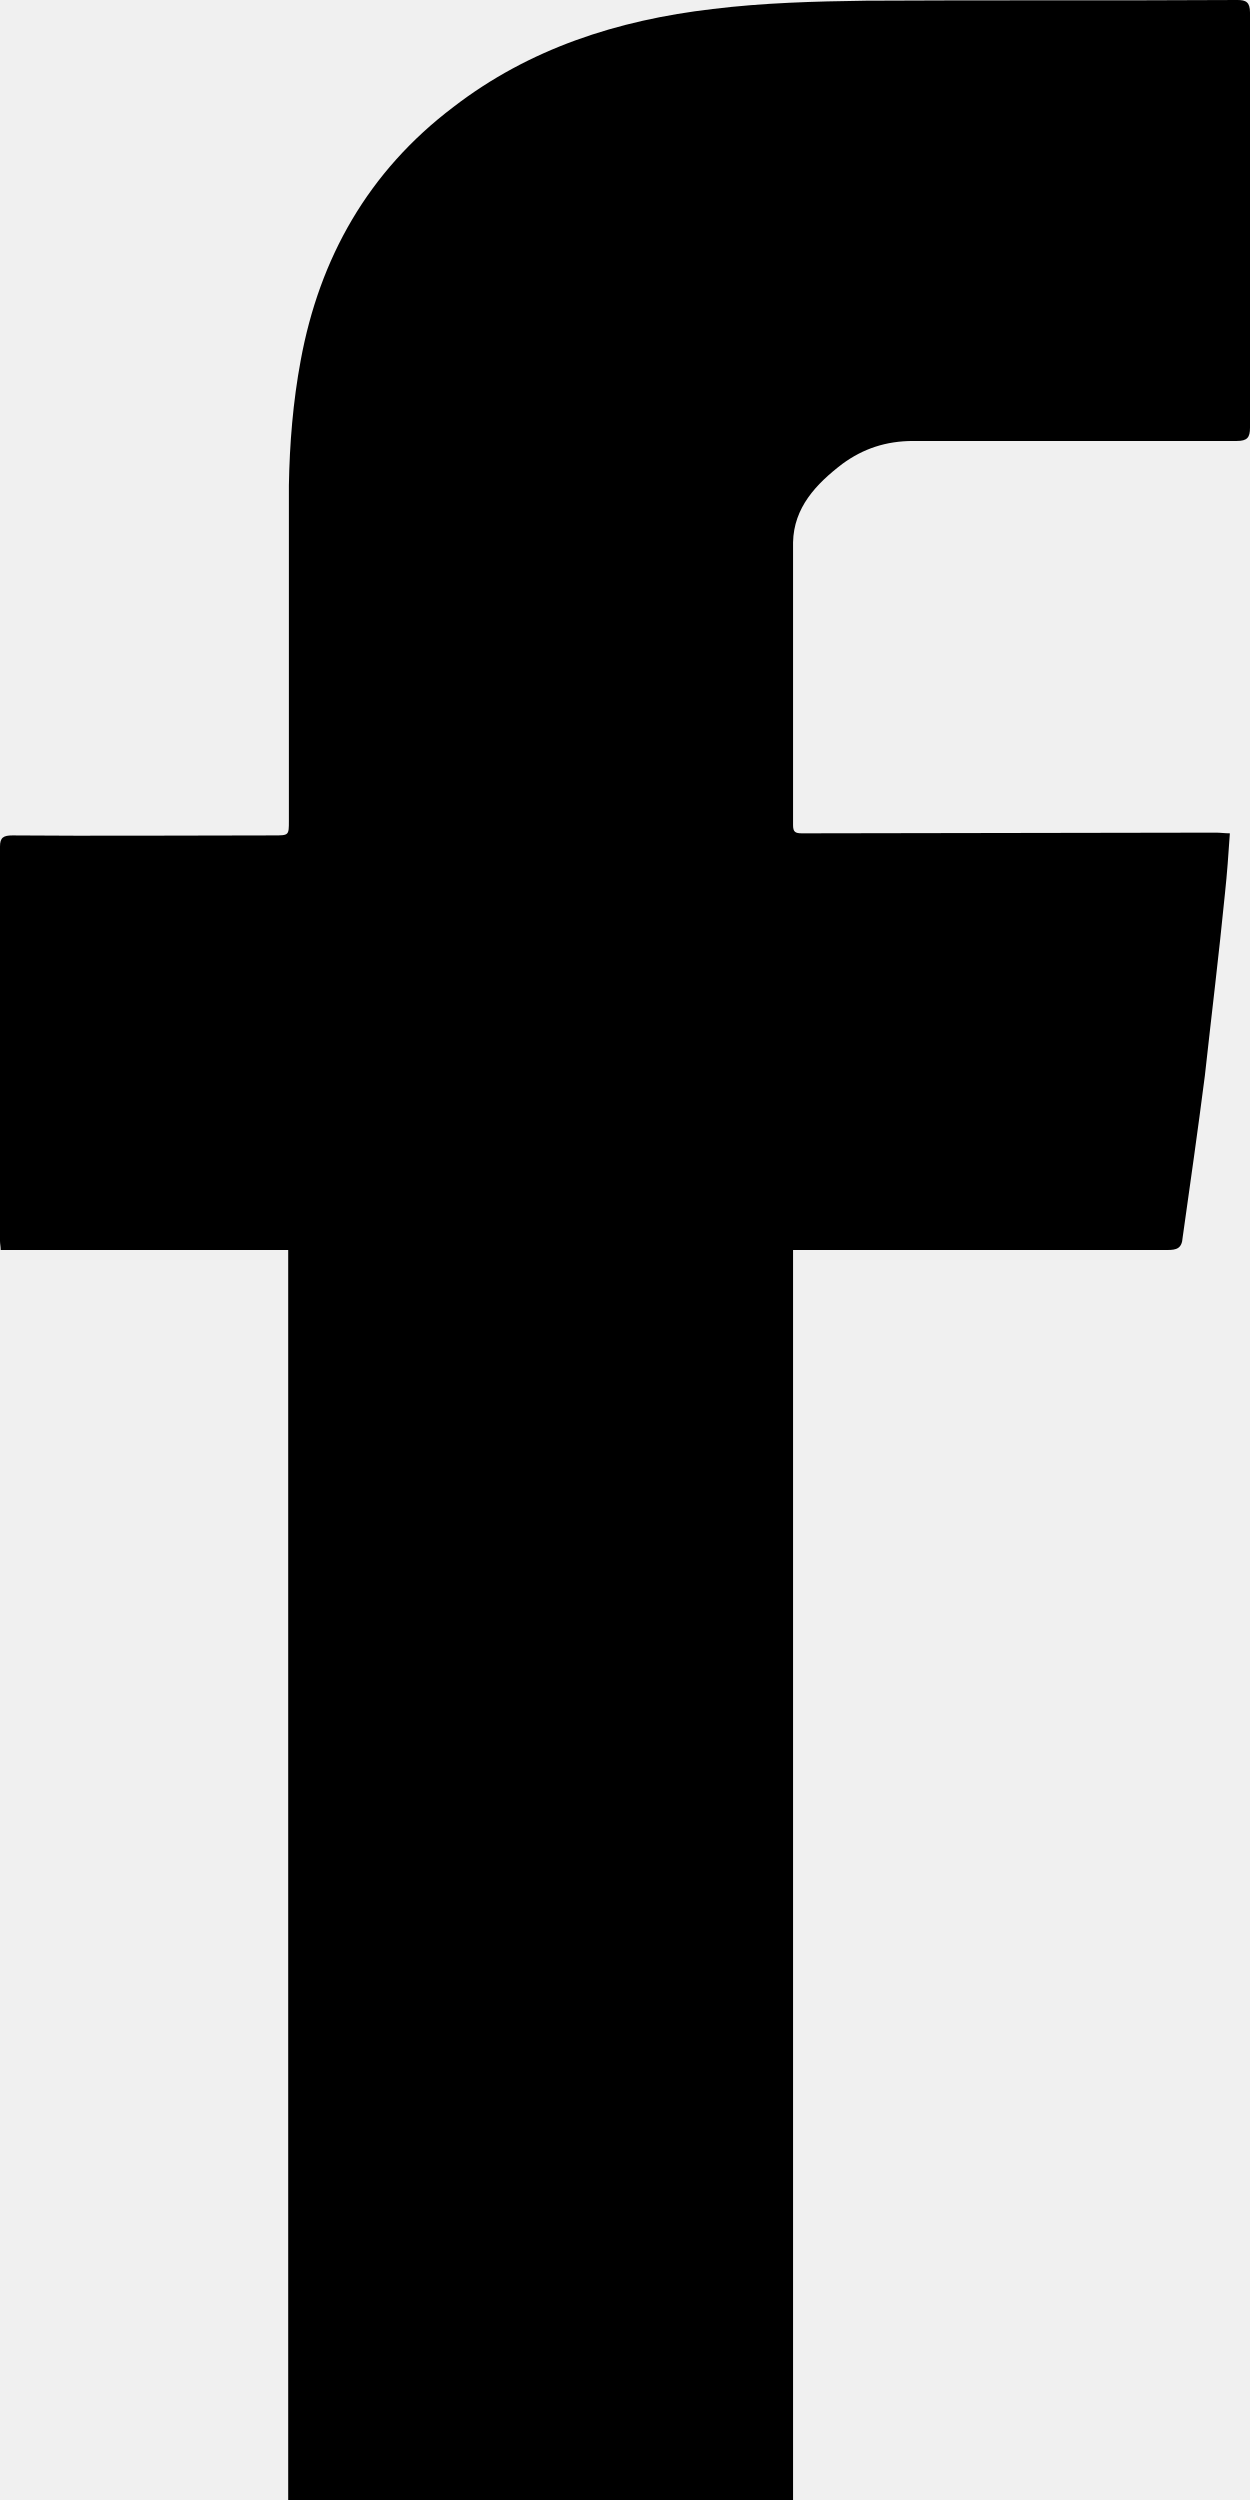
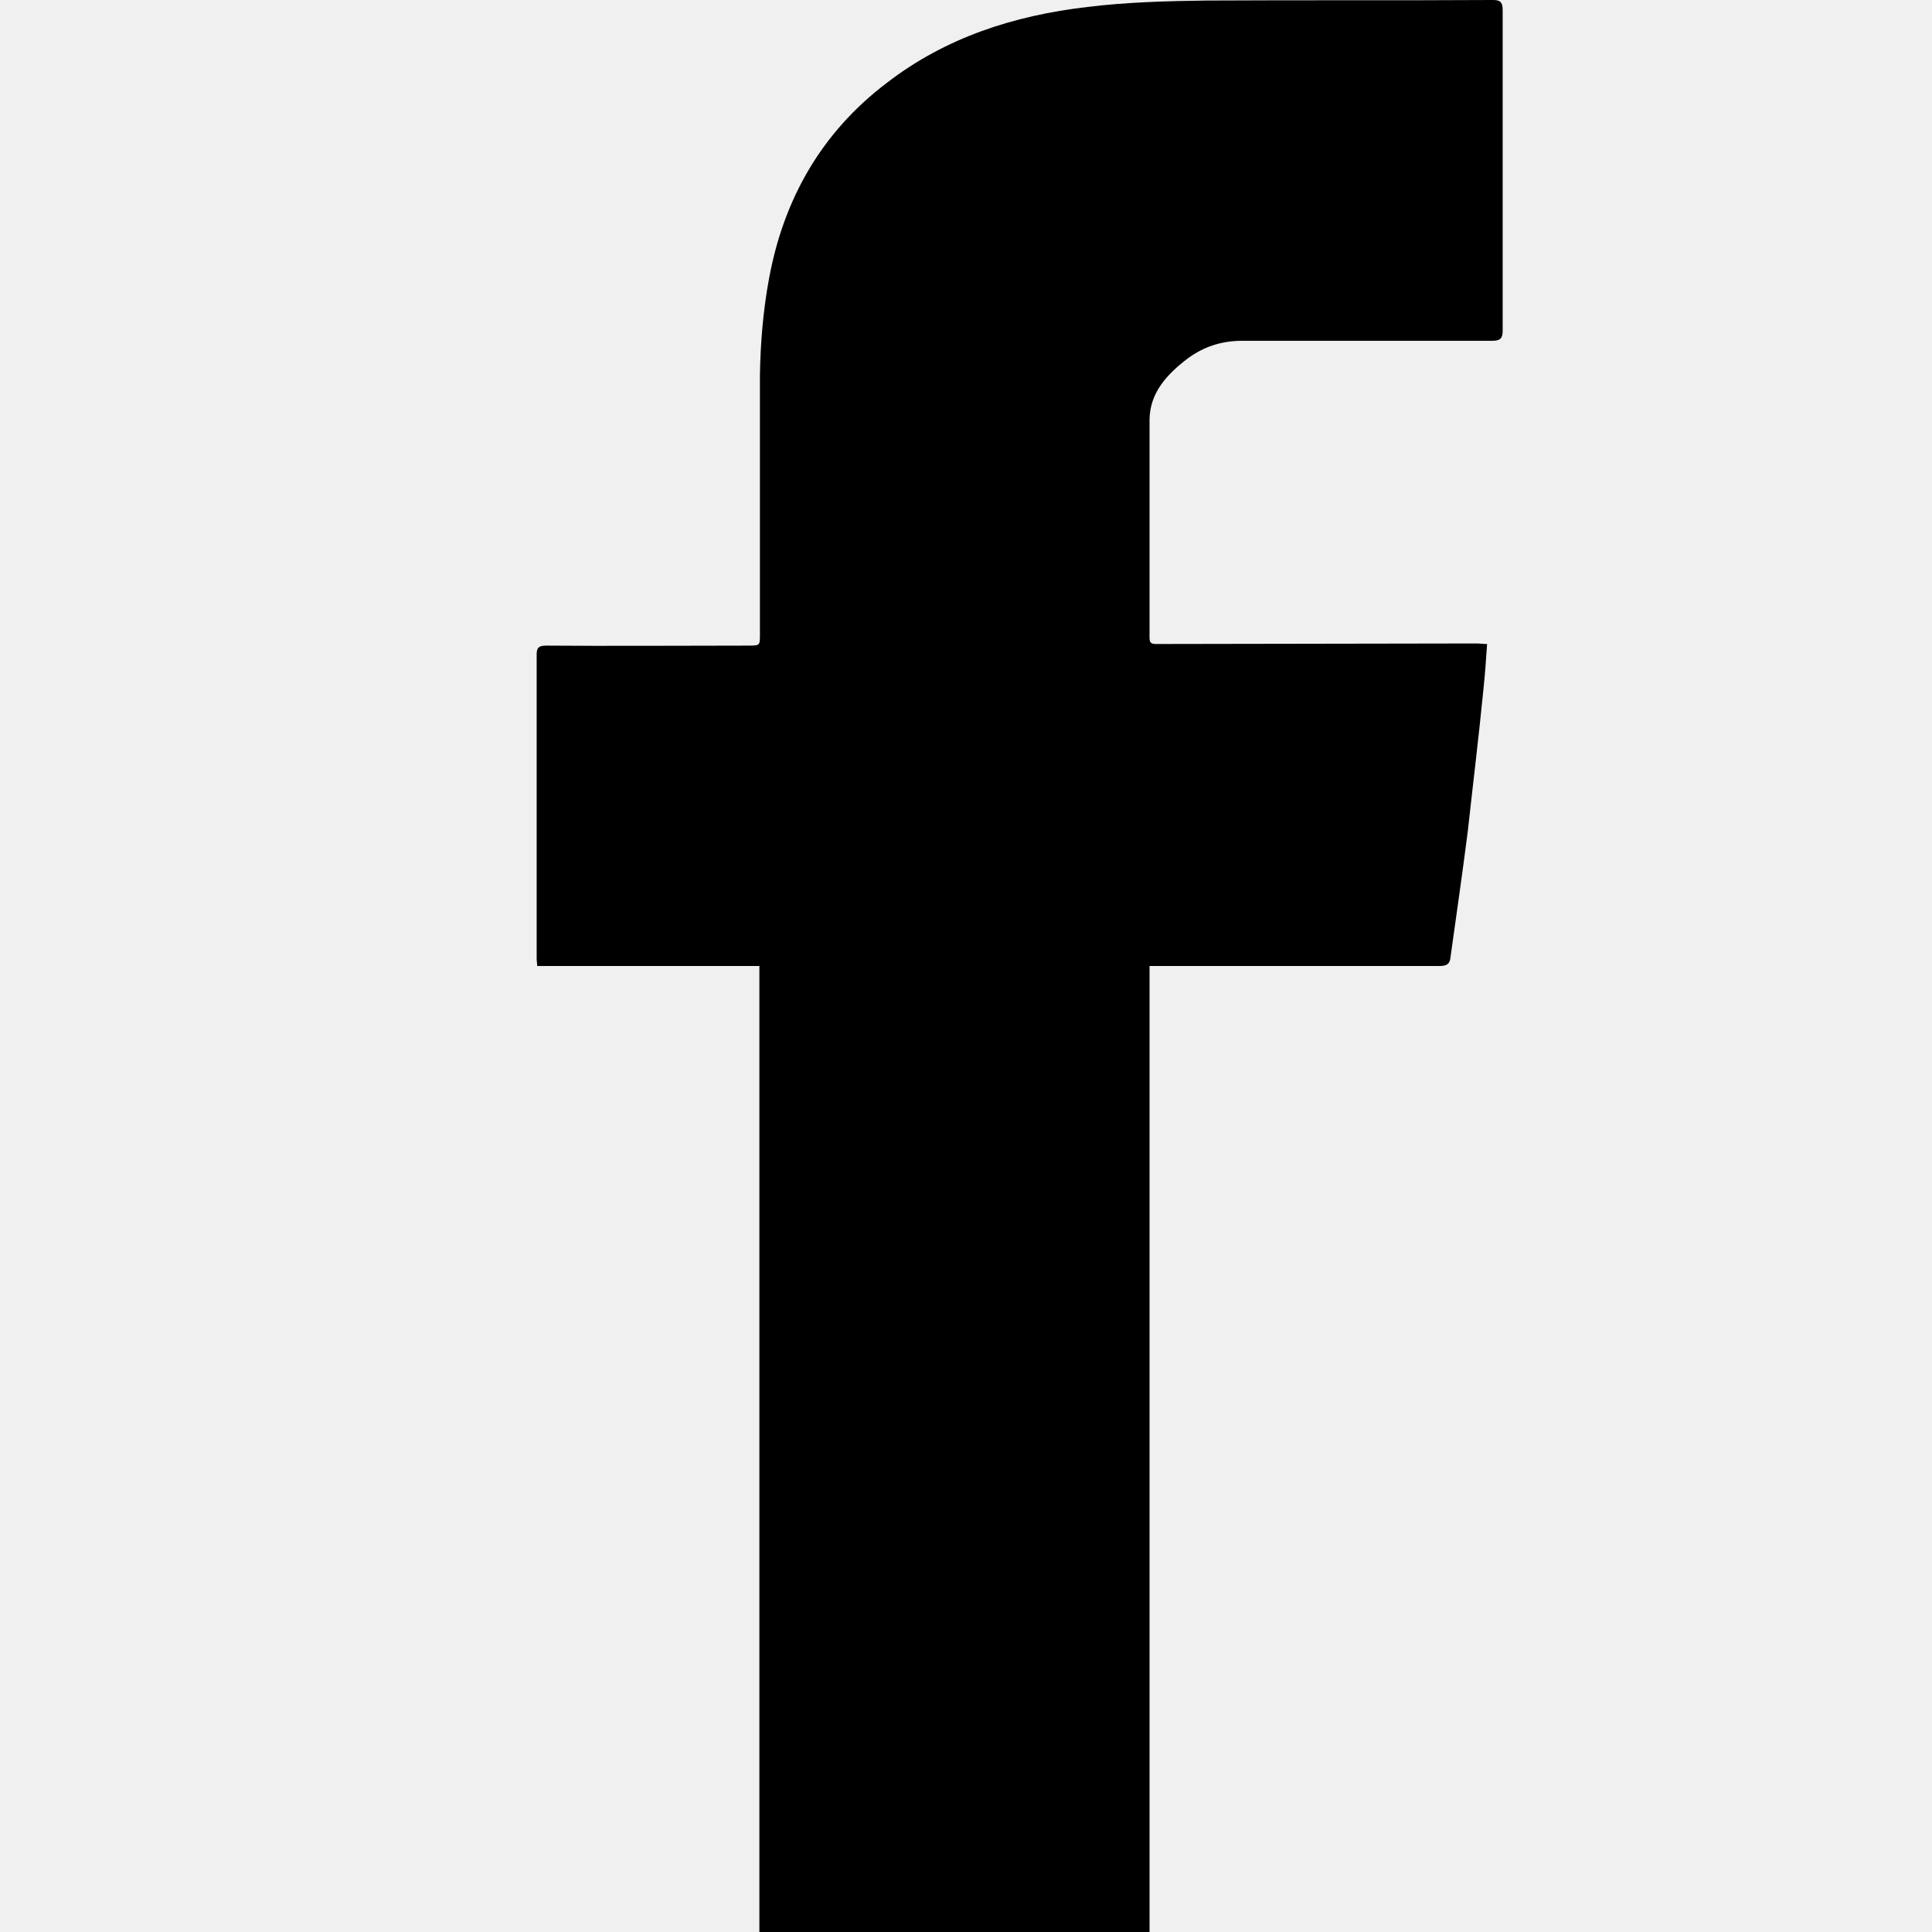
- <svg xmlns="http://www.w3.org/2000/svg" width="9px" height="18px" viewBox="0 0 9 18" version="1.1">
+ <svg xmlns="http://www.w3.org/2000/svg" width="18px" height="18px" viewBox="0 0 18 18" version="1.1">
  <defs>
    <filter id="filter-1">
      <feColorMatrix in="SourceGraphic" type="matrix" values="0 0 0 0 0 0 0 0 0 0 0 0 0 0 0 0 0 0 1 0" />
    </filter>
  </defs>
-   <g id="V3-Revision" stroke="none" stroke-width="1" fill="none" fill-rule="evenodd">
-     <g id="Layer_1" transform="translate(-31, -812)" filter="url(#filter-1)">
-       <g transform="translate(31, 812)">
+   <g id="FB" stroke="none" stroke-width="1" fill="none" fill-rule="evenodd">
+     <g filter="url(#filter-1)" id="Layer_1">
+       <g transform="translate(5, 0)">
        <path d="M2.075,18 L2.075,9 C1.45,9 0.625,9 0.005,9 C0.005,8.975 0,8.955 0,8.935 C0,7.97 0,7.06 0,6.095 C0,6.03 0.025,6.015 0.09,6.015 C0.645,6.02 1.41,6.015 1.97,6.015 C2.08,6.015 2.08,6.015 2.08,5.91 L2.08,3.495 C2.085,3.195 2.11,2.89 2.165,2.595 C2.3,1.86 2.65,1.235 3.265,0.77 C3.81,0.35 4.445,0.145 5.13,0.065 C5.495,0.02 5.865,0.01 6.235,0.005 C7.08,2.81892565e-16 8.065,0.005 8.91,2.81892565e-16 C8.97,2.81892565e-16 9,0.015 9,0.09 C9,1.085 9,2.085 9,3.08 C9,3.15 8.98,3.175 8.905,3.175 C8.25,3.175 7.23,3.175 6.575,3.175 C6.38,3.175 6.215,3.23 6.065,3.34 C5.875,3.485 5.715,3.655 5.71,3.905 C5.71,4.565 5.71,5.28 5.71,5.94 C5.71,5.99 5.725,6 5.775,6 L8.755,5.995 C8.785,5.995 8.82,6 8.855,6 C8.845,6.15 8.835,6.29 8.82,6.43 C8.775,6.885 8.725,7.29 8.675,7.745 C8.625,8.135 8.57,8.52 8.515,8.91 C8.51,8.99 8.47,9 8.405,9 C7.61,9 6.96,9 6.165,9 C6.135,9 6.1,9 5.71,9 L5.71,18 L2.075,18 Z" id="Path" fill="#FFFFFF" fill-rule="nonzero" />
      </g>
    </g>
  </g>
</svg>
